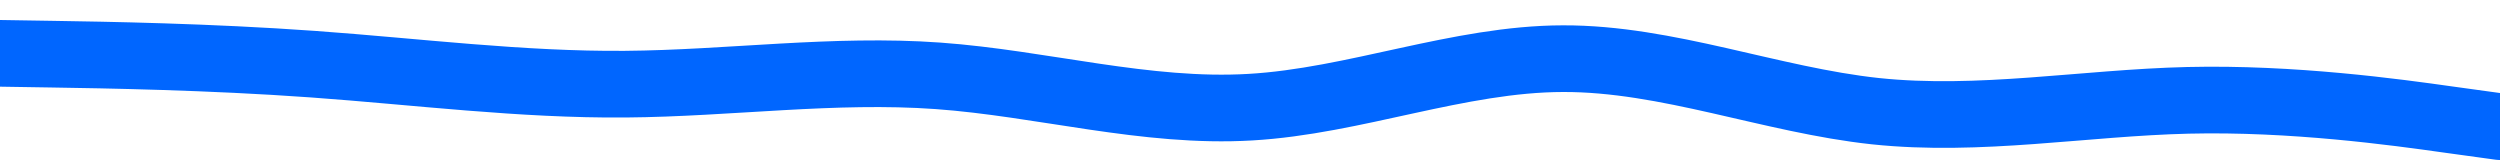
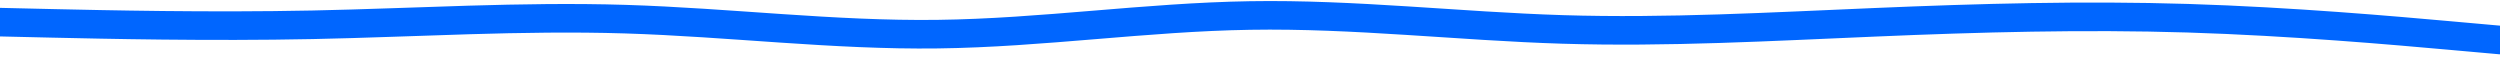
- <svg xmlns="http://www.w3.org/2000/svg" id="visual" viewBox="0 0 1500 100" width="1500" height="100" version="1.1">
-   <path d="M0 32L31.3 32.5C62.7 33 125.3 34 187.8 38.5C250.3 43 312.7 51 375.2 50.5C437.7 50 500.3 41 562.8 45.5C625.3 50 687.7 68 750.2 64.3C812.7 60.7 875.3 35.3 937.8 35.2C1000.3 35 1062.7 60 1125.2 66.7C1187.7 73.3 1250.3 61.7 1312.8 60.2C1375.3 58.7 1437.7 67.3 1468.8 71.7L1500 76" fill="none" stroke-linecap="round" stroke-linejoin="miter" stroke="#0066FF" stroke-width="40" />
+ <svg xmlns="http://www.w3.org/2000/svg" id="visual" viewBox="0 0 3500 100" width="3500" height="100" version="1.1">
+   <path d="M0 31L73 32.7C146 34.3 292 37.7 437.8 34.7C583.7 31.7 729.3 22.3 875.2 26.8C1021 31.3 1167 49.7 1312.8 47.8C1458.7 46 1604.3 24 1750.2 21.7C1896 19.3 2042 36.7 2187.8 41.2C2333.7 45.7 2479.3 37.3 2625.2 31.2C2771 25 2917 21 3062.8 25.5C3208.7 30 3354.3 43 3427.2 49.5L3500 56" fill="none" stroke-linecap="round" stroke-linejoin="miter" stroke="#0066FF" stroke-width="40" />
</svg>
